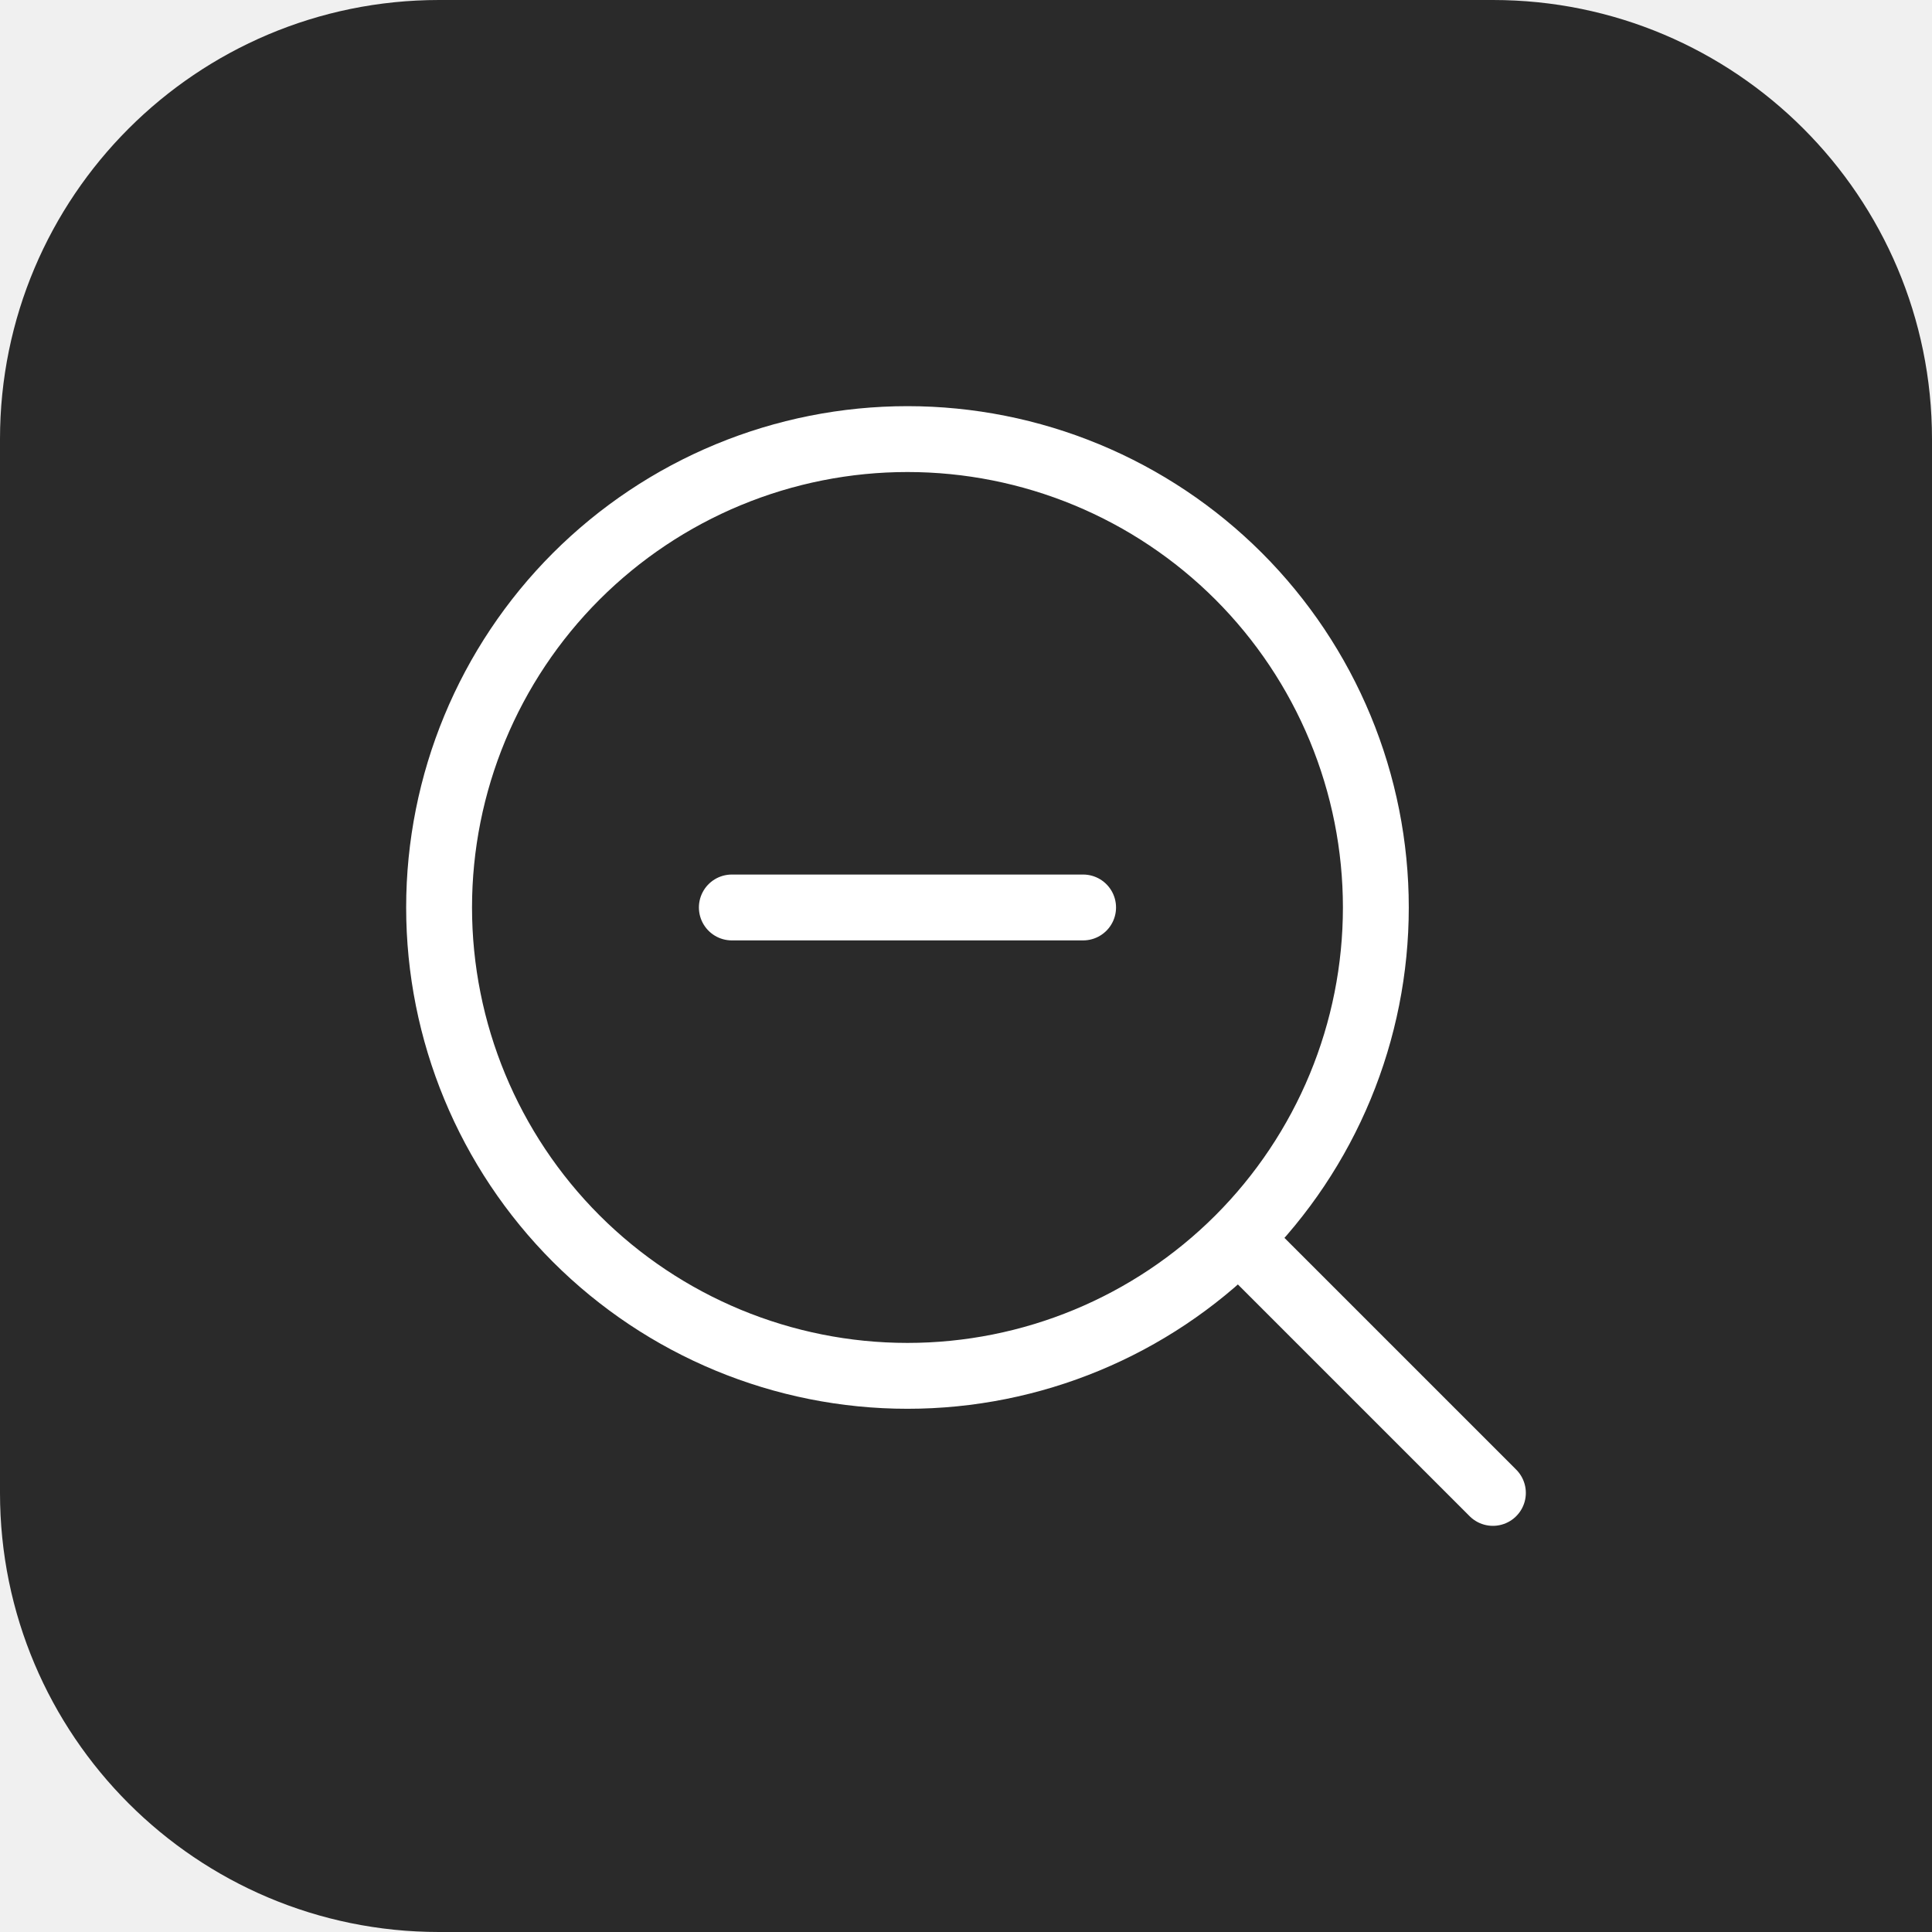
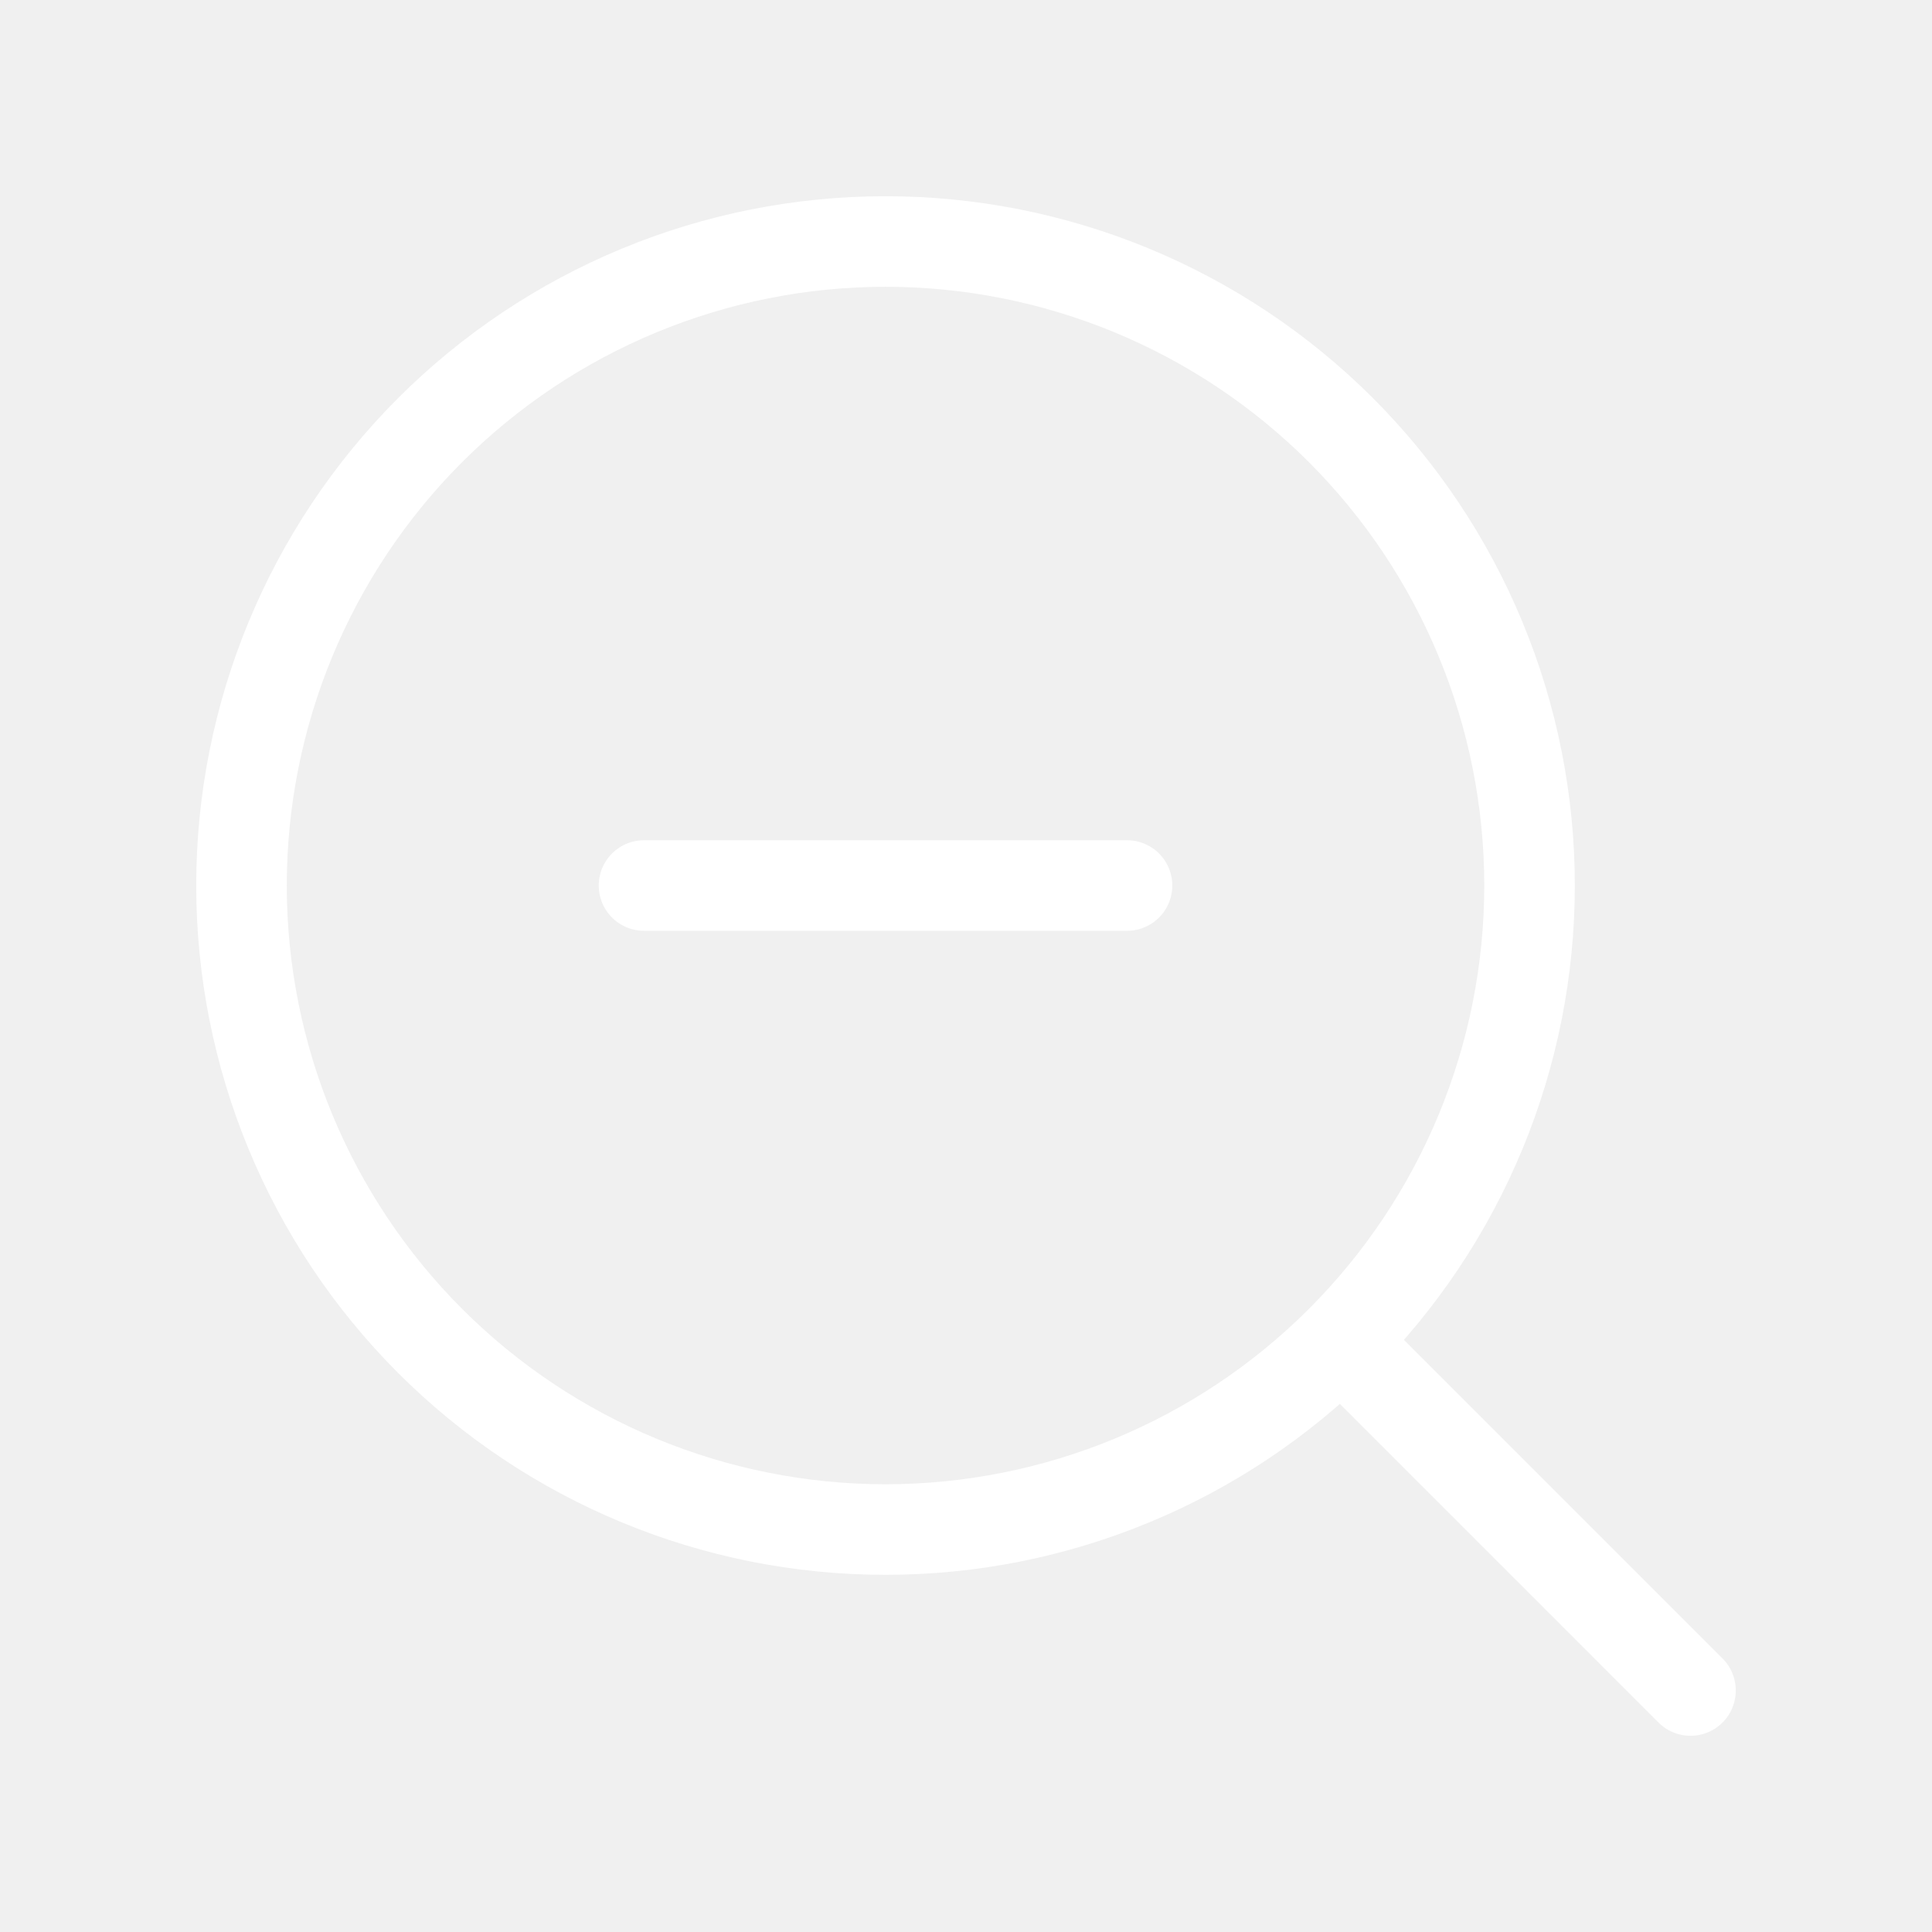
- <svg xmlns="http://www.w3.org/2000/svg" width="44" height="44" viewBox="0 0 44 44" fill="none">
-   <path d="M0 10C0 4.477 4.477 0 10 0H34C39.523 0 44 4.477 44 10V44H10C4.477 44 0 39.523 0 34V10Z" fill="#2A2A2A" />
-   <path d="M34 34L28.21 28.21M28.21 28.21C29.2 27.219 29.986 26.043 30.522 24.749C31.058 23.455 31.334 22.068 31.334 20.667C31.334 19.266 31.058 17.879 30.522 16.585C29.986 15.291 29.2 14.115 28.21 13.124C27.219 12.134 26.043 11.348 24.749 10.812C23.455 10.276 22.068 10 20.667 10C19.266 10 17.879 10.276 16.585 10.812C15.291 11.348 14.115 12.134 13.124 13.124C11.124 15.125 10 17.838 10 20.667C10 23.496 11.124 26.209 13.124 28.21C15.125 30.21 17.838 31.334 20.667 31.334C23.496 31.334 26.209 30.21 28.21 28.21ZM16.667 20.667H24.667" stroke="white" stroke-width="1.5" stroke-linecap="round" stroke-linejoin="round" />
+ <svg xmlns="http://www.w3.org/2000/svg" width="32" height="32" viewBox="0 0 32 32" fill="none">
+   <path d="M28 28L22.21 22.21M22.21 22.21C23.2 21.219 23.986 20.043 24.522 18.749C25.058 17.455 25.334 16.068 25.334 14.667C25.334 13.266 25.058 11.879 24.522 10.585C23.986 9.291 23.2 8.115 22.21 7.124C21.219 6.134 20.043 5.348 18.749 4.812C17.455 4.276 16.068 4 14.667 4C13.266 4 11.879 4.276 10.585 4.812C9.291 5.348 8.115 6.134 7.124 7.124C5.124 9.125 4 11.838 4 14.667C4 17.496 5.124 20.209 7.124 22.21C9.125 24.21 11.838 25.334 14.667 25.334C17.496 25.334 20.209 24.21 22.21 22.21ZM10.667 14.667H18.667" stroke="white" stroke-width="1.5" stroke-linecap="round" stroke-linejoin="round" />
</svg>
